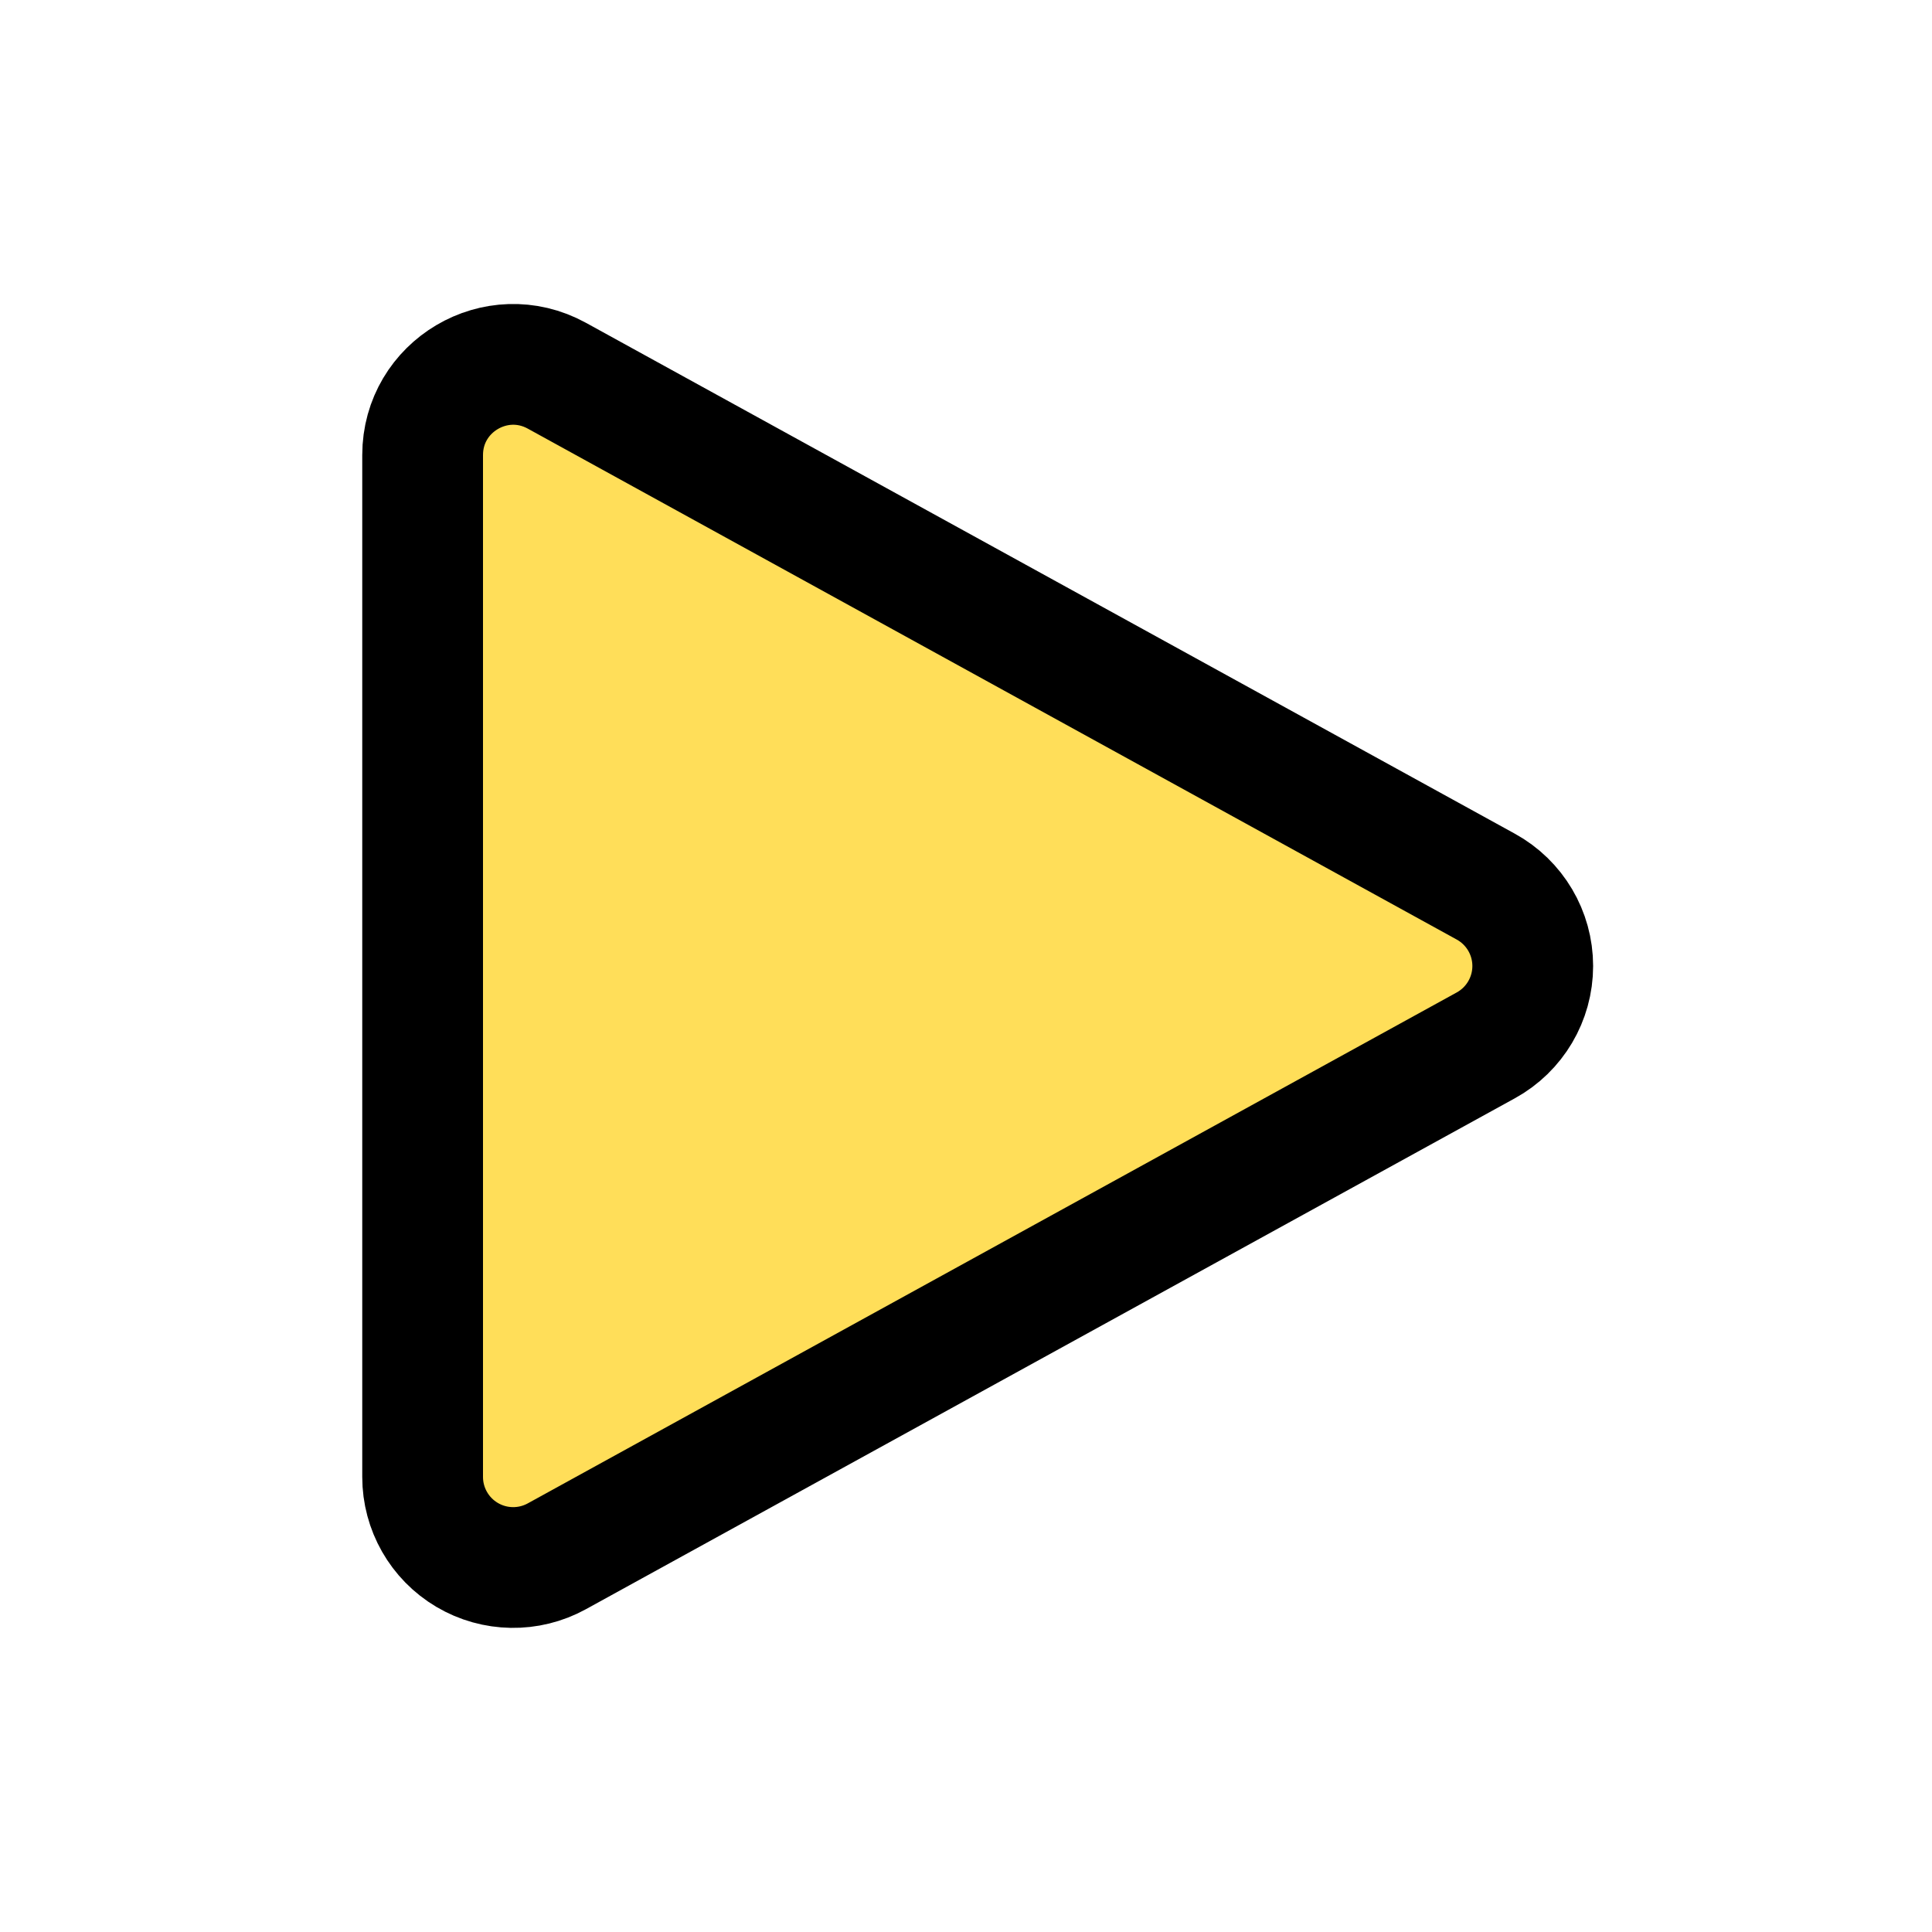
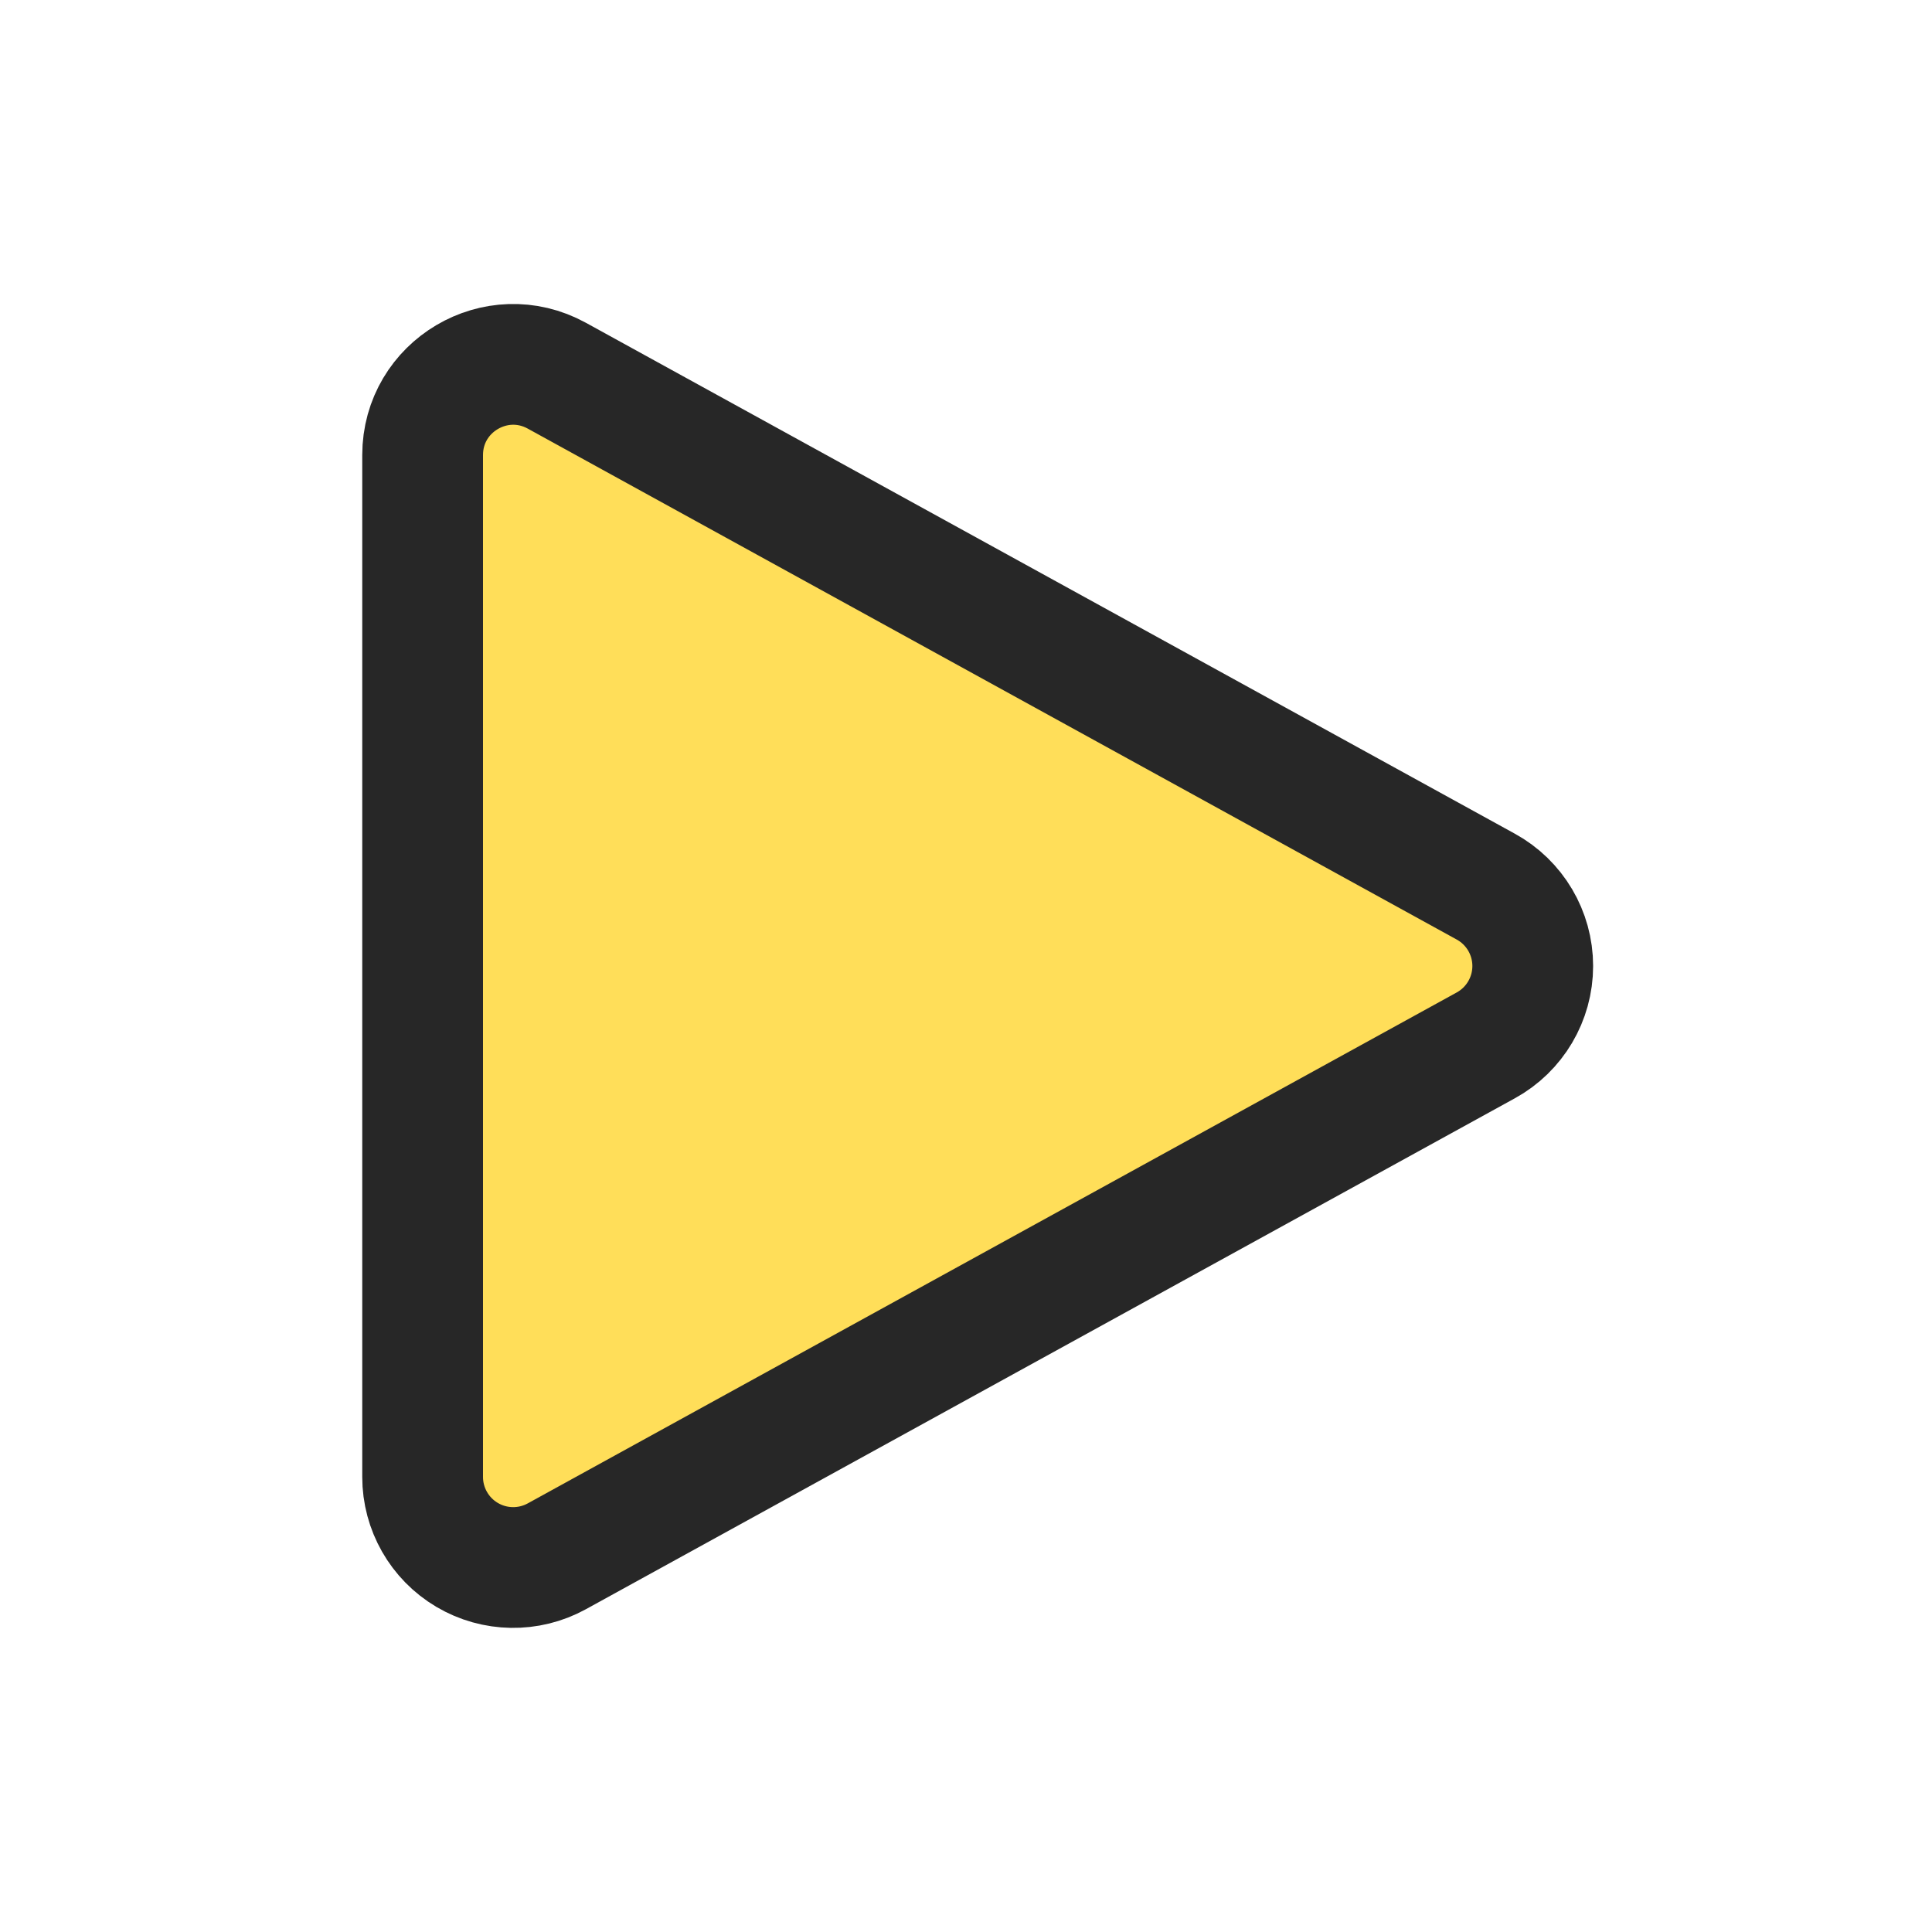
- <svg xmlns="http://www.w3.org/2000/svg" fill="#ffde59" viewBox="0 0 24 24" stroke-width="1.5" stroke="currentColor" class="size-6">
+ <svg xmlns="http://www.w3.org/2000/svg" fill="#ffde59" viewBox="0 0 24 24" stroke-width="1.5" stroke="#272727" class="size-6">
  <path stroke-linecap="round" stroke-linejoin="round" d="M5.25 5.653c0-.856.917-1.398 1.667-.986l11.54 6.347a1.125 1.125 0 0 1 0 1.972l-11.54 6.347a1.125 1.125 0 0 1-1.667-.986V5.653Z" />
</svg>
